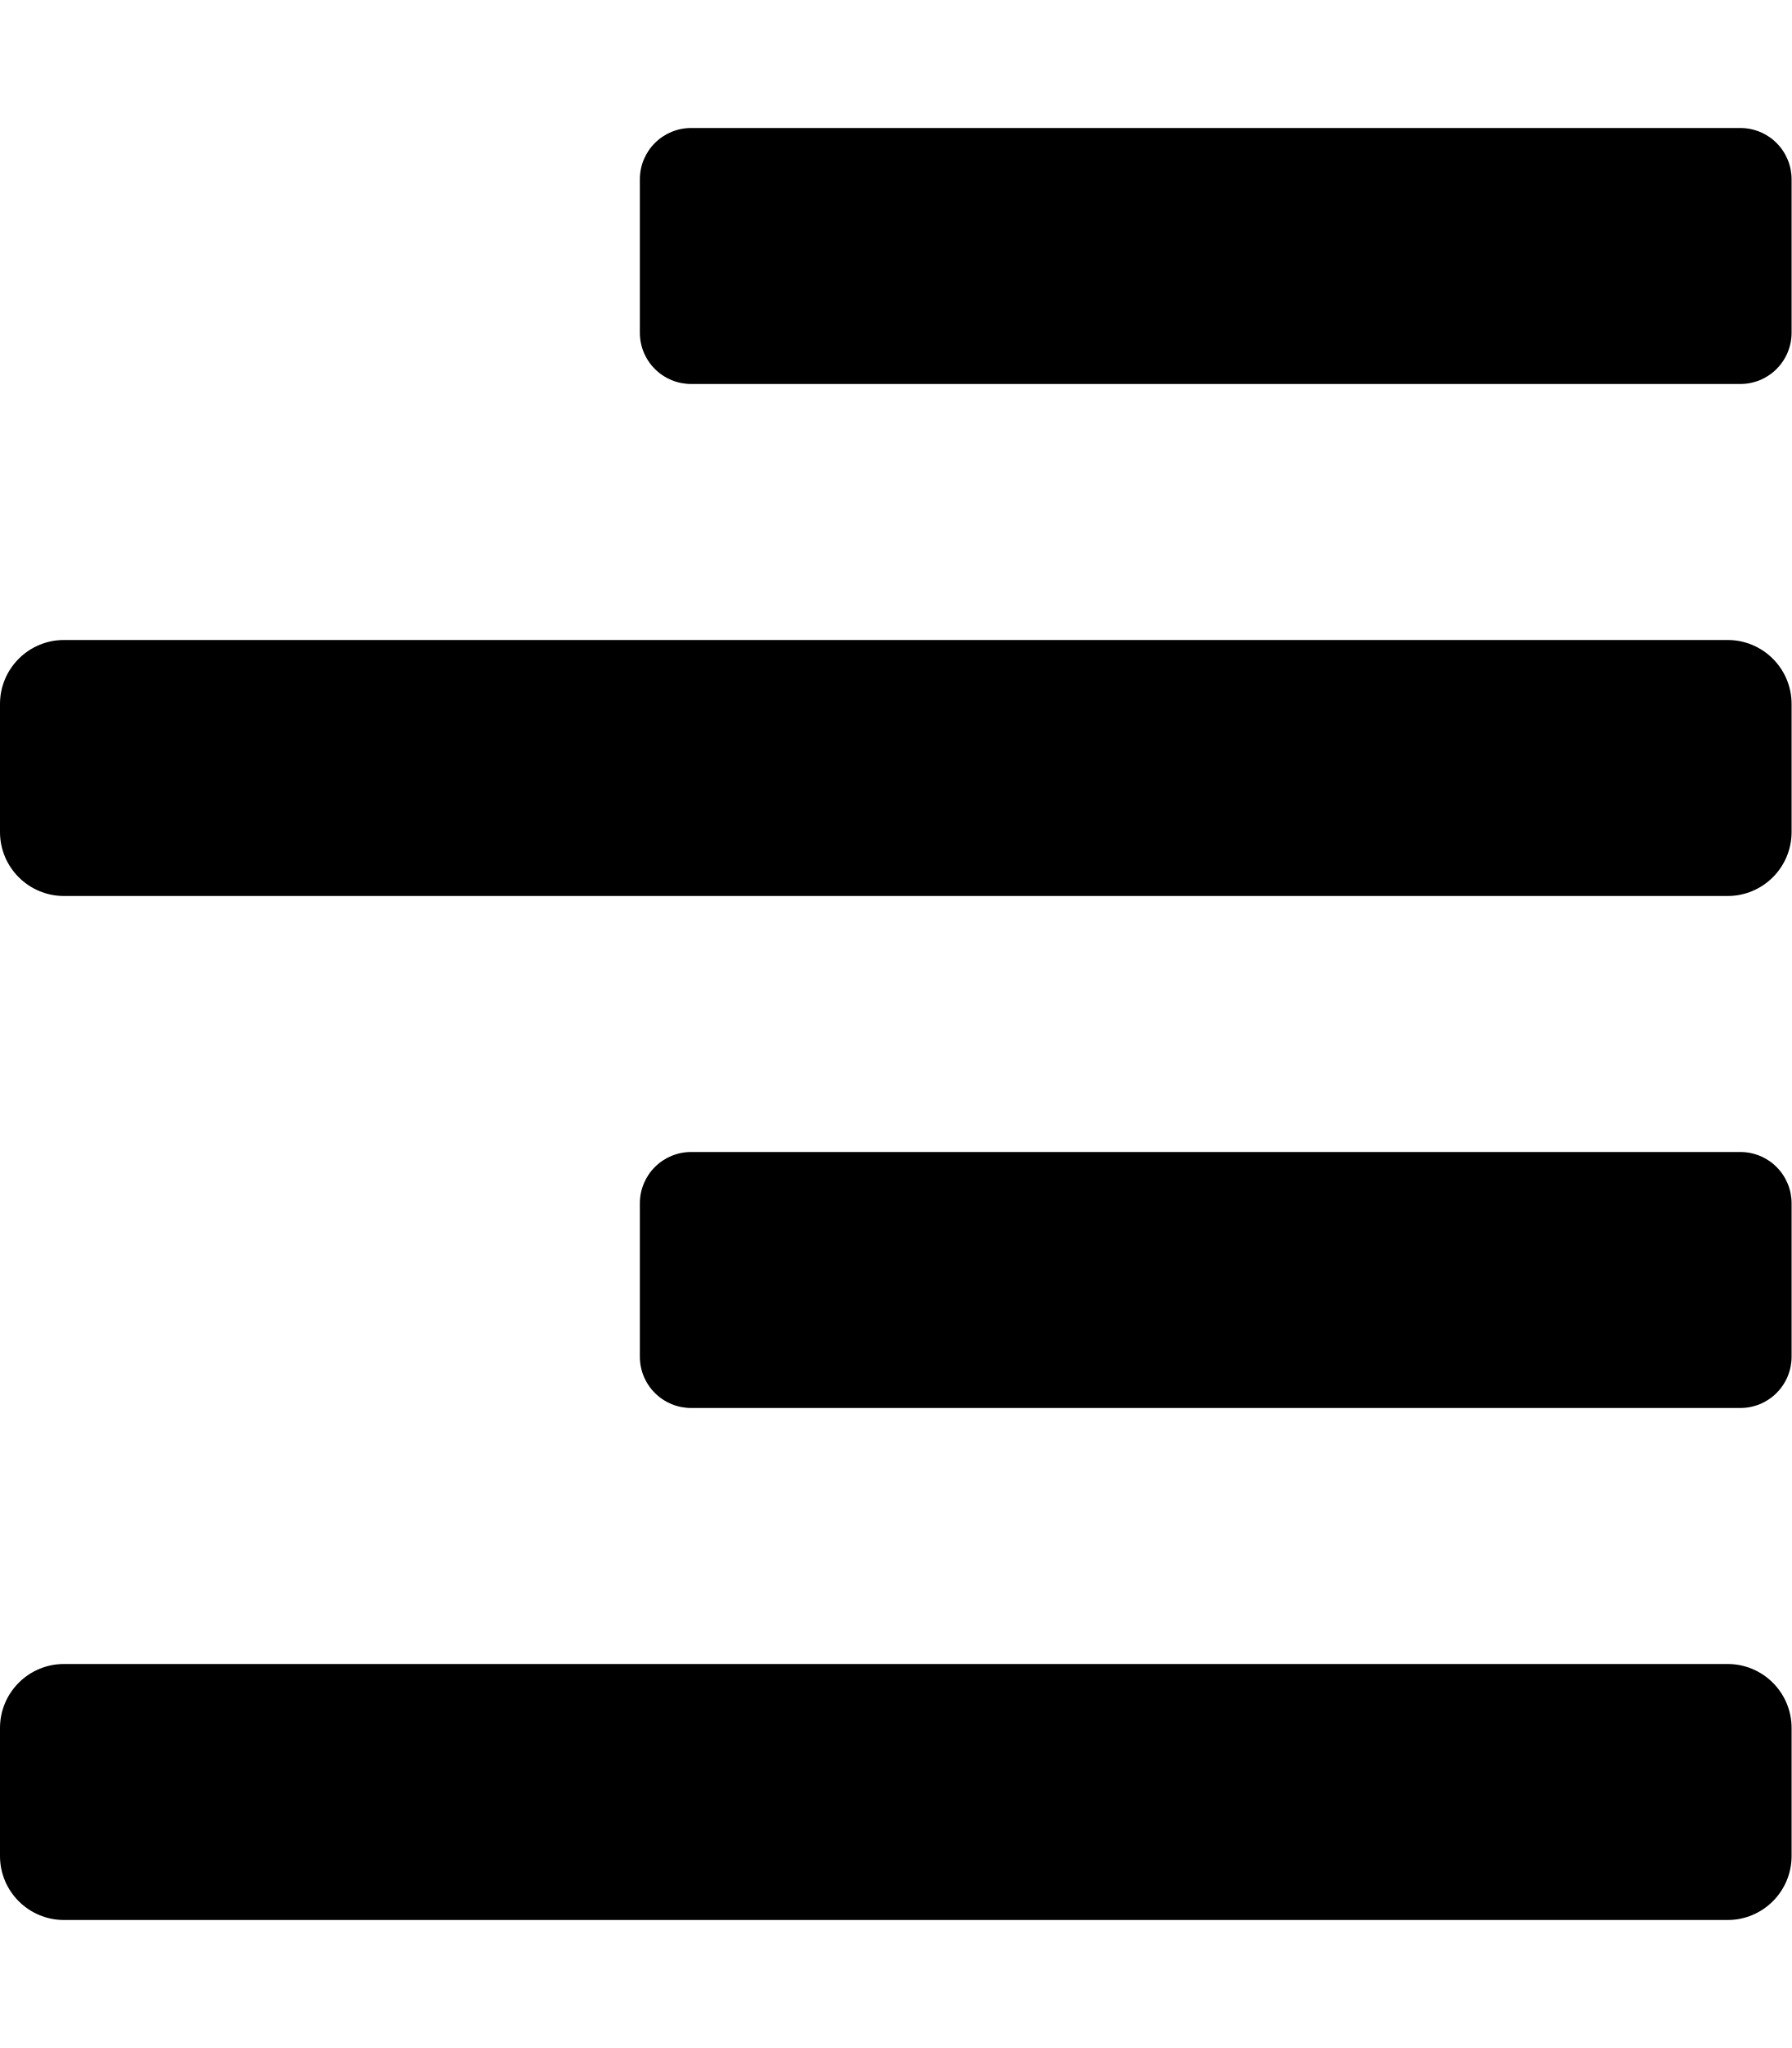
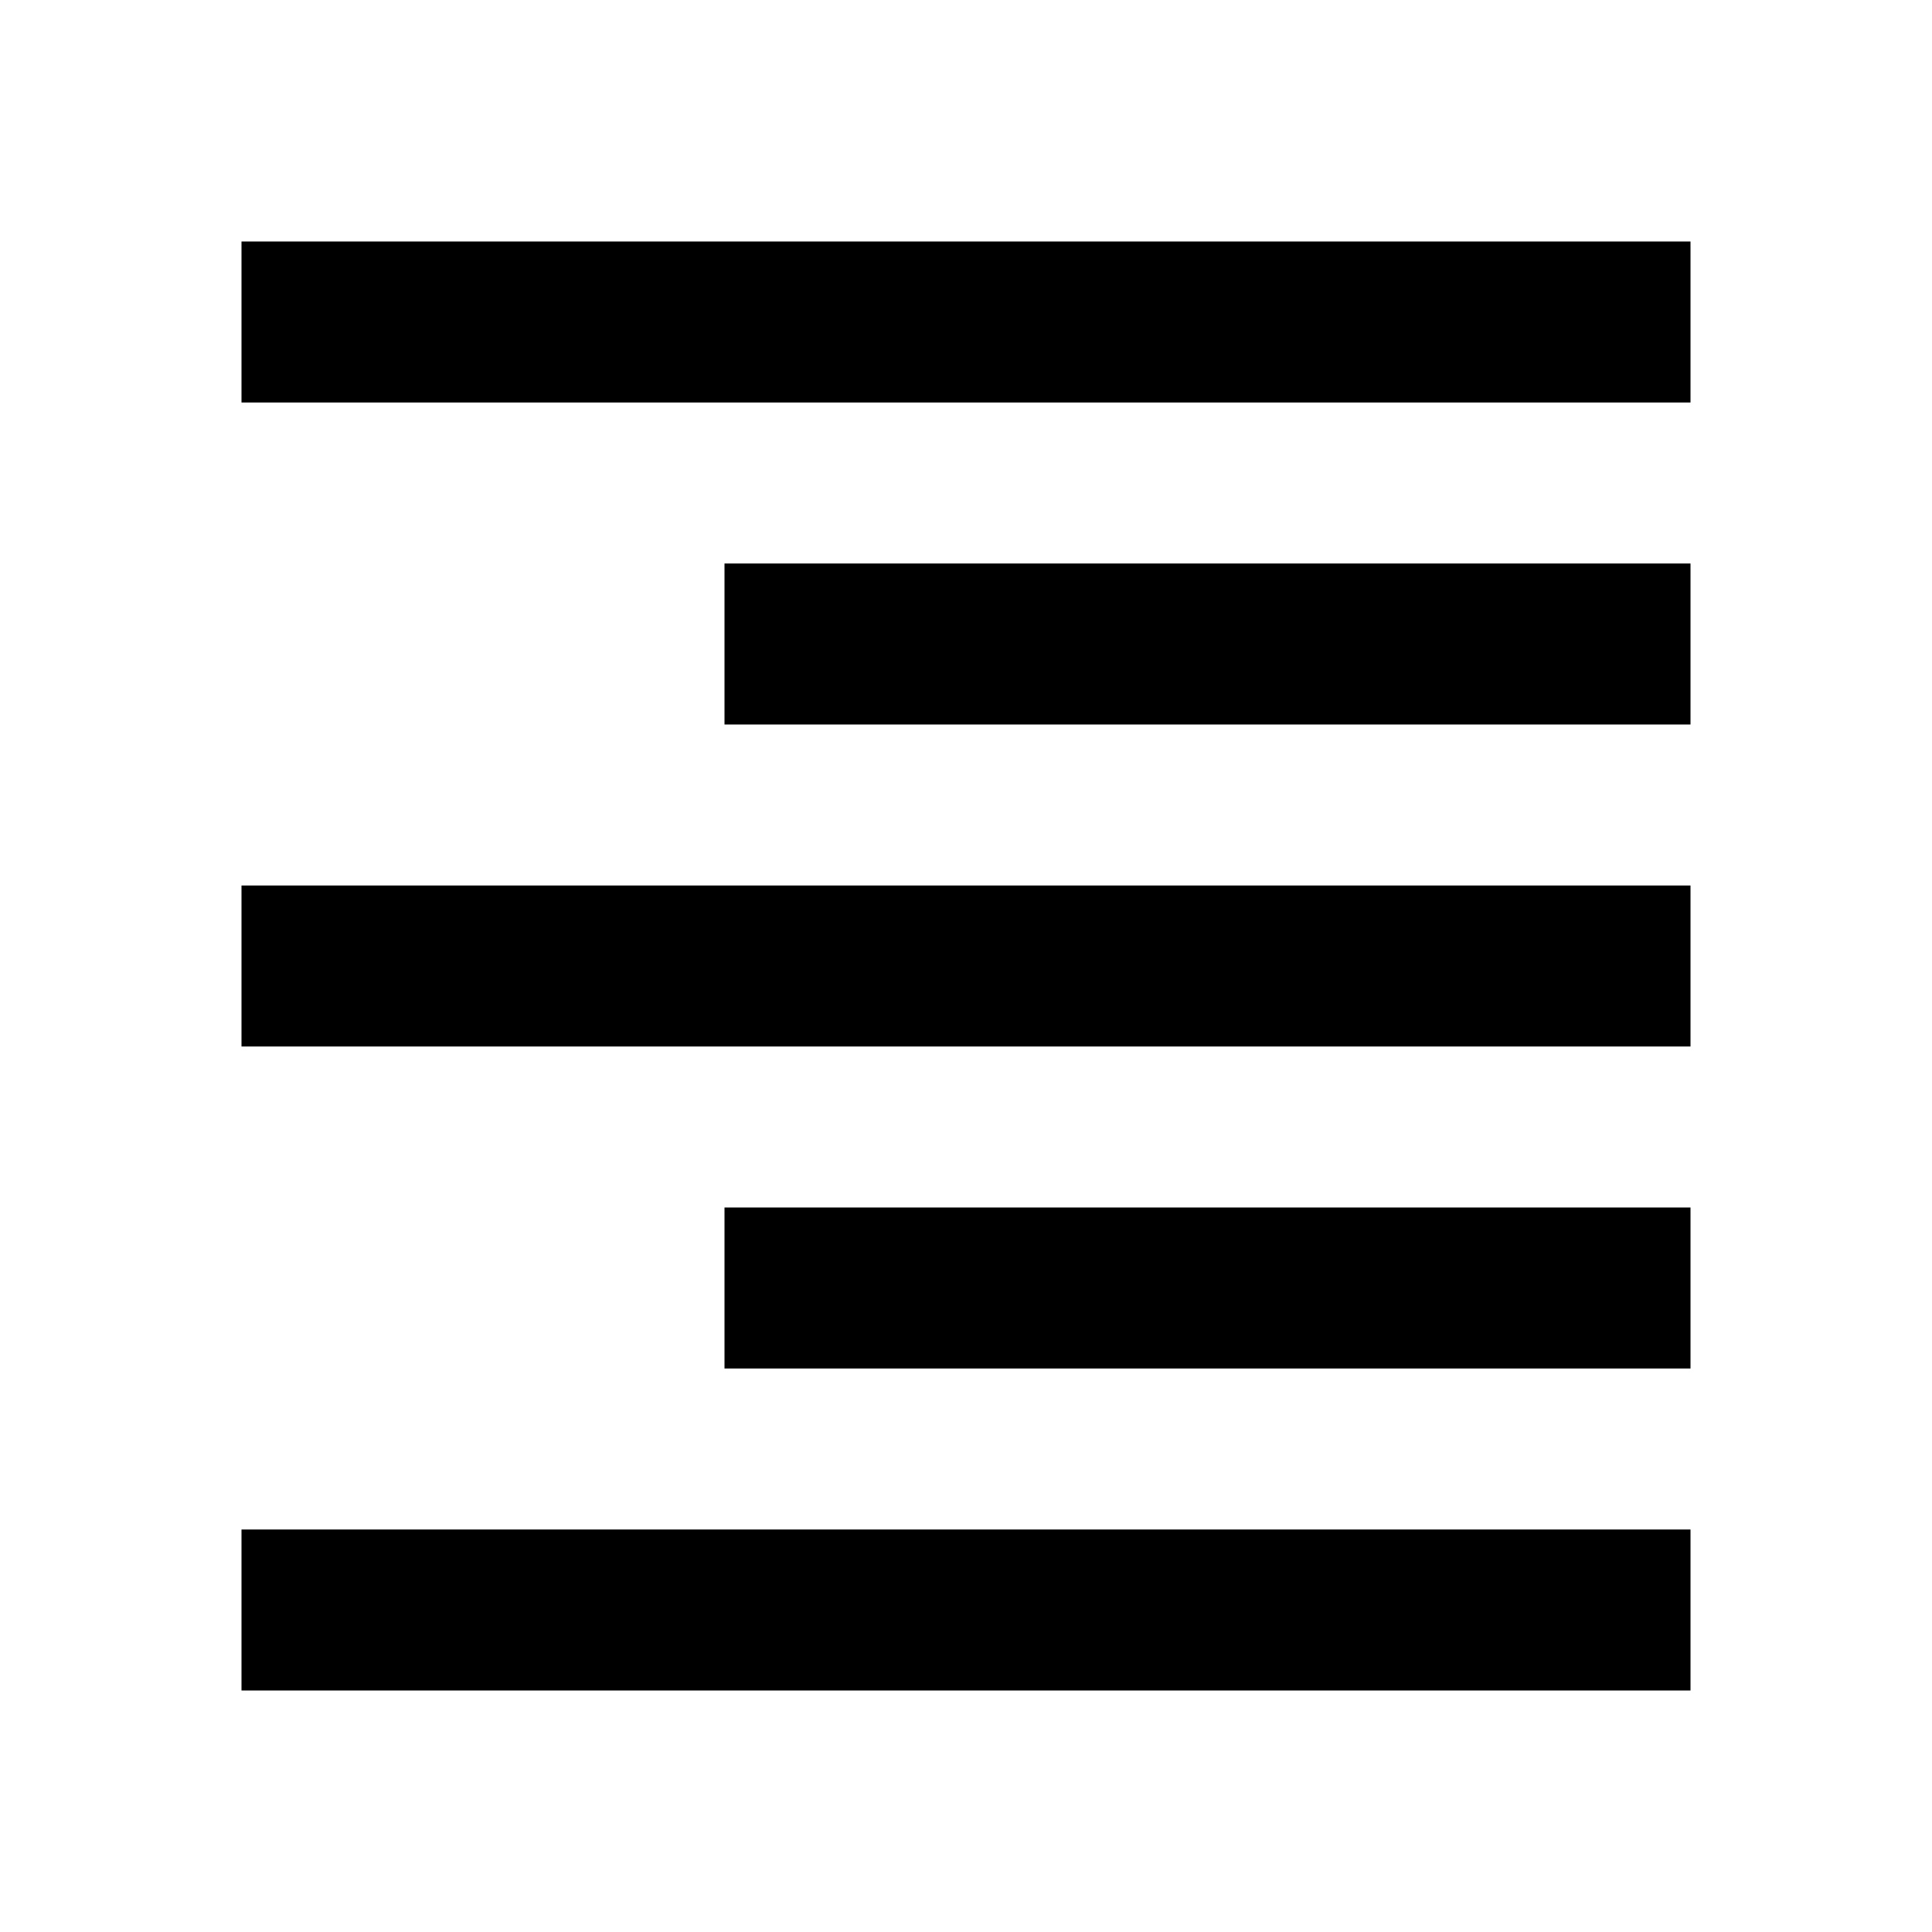
- <svg xmlns="http://www.w3.org/2000/svg" aria-hidden="true" focusable="false" data-prefix="fas" data-icon="align-right" class="svg-inline--fa fa-align-right fa-w-14" role="img" viewBox="0 0 448 512">
-   <path fill="currentColor" d="M16 224h416a16 16 0 0 0 16-16v-32a16 16 0 0 0-16-16H16a16 16 0 0 0-16 16v32a16 16 0 0 0 16 16zm416 192H16a16 16 0 0 0-16 16v32a16 16 0 0 0 16 16h416a16 16 0 0 0 16-16v-32a16 16 0 0 0-16-16zm3.17-384H172.83A12.82 12.82 0 0 0 160 44.83v38.34A12.82 12.82 0 0 0 172.83 96h262.34A12.82 12.82 0 0 0 448 83.17V44.83A12.82 12.82 0 0 0 435.17 32zm0 256H172.83A12.82 12.82 0 0 0 160 300.83v38.34A12.82 12.82 0 0 0 172.83 352h262.34A12.82 12.82 0 0 0 448 339.17v-38.34A12.82 12.82 0 0 0 435.17 288z" />
+ <svg xmlns="http://www.w3.org/2000/svg" stroke="currentColor" fill="currentColor" stroke-width="0" viewBox="0 0 24 24" height="20" width="20">
+   <path fill="none" d="M0 0h24v24H0z" />
+   <path d="M3 21h18v-2H3v2zm6-4h12v-2H9v2zm-6-4h18v-2H3v2zm6-4h12V7H9v2zM3 3v2h18V3H3z" />
</svg>
